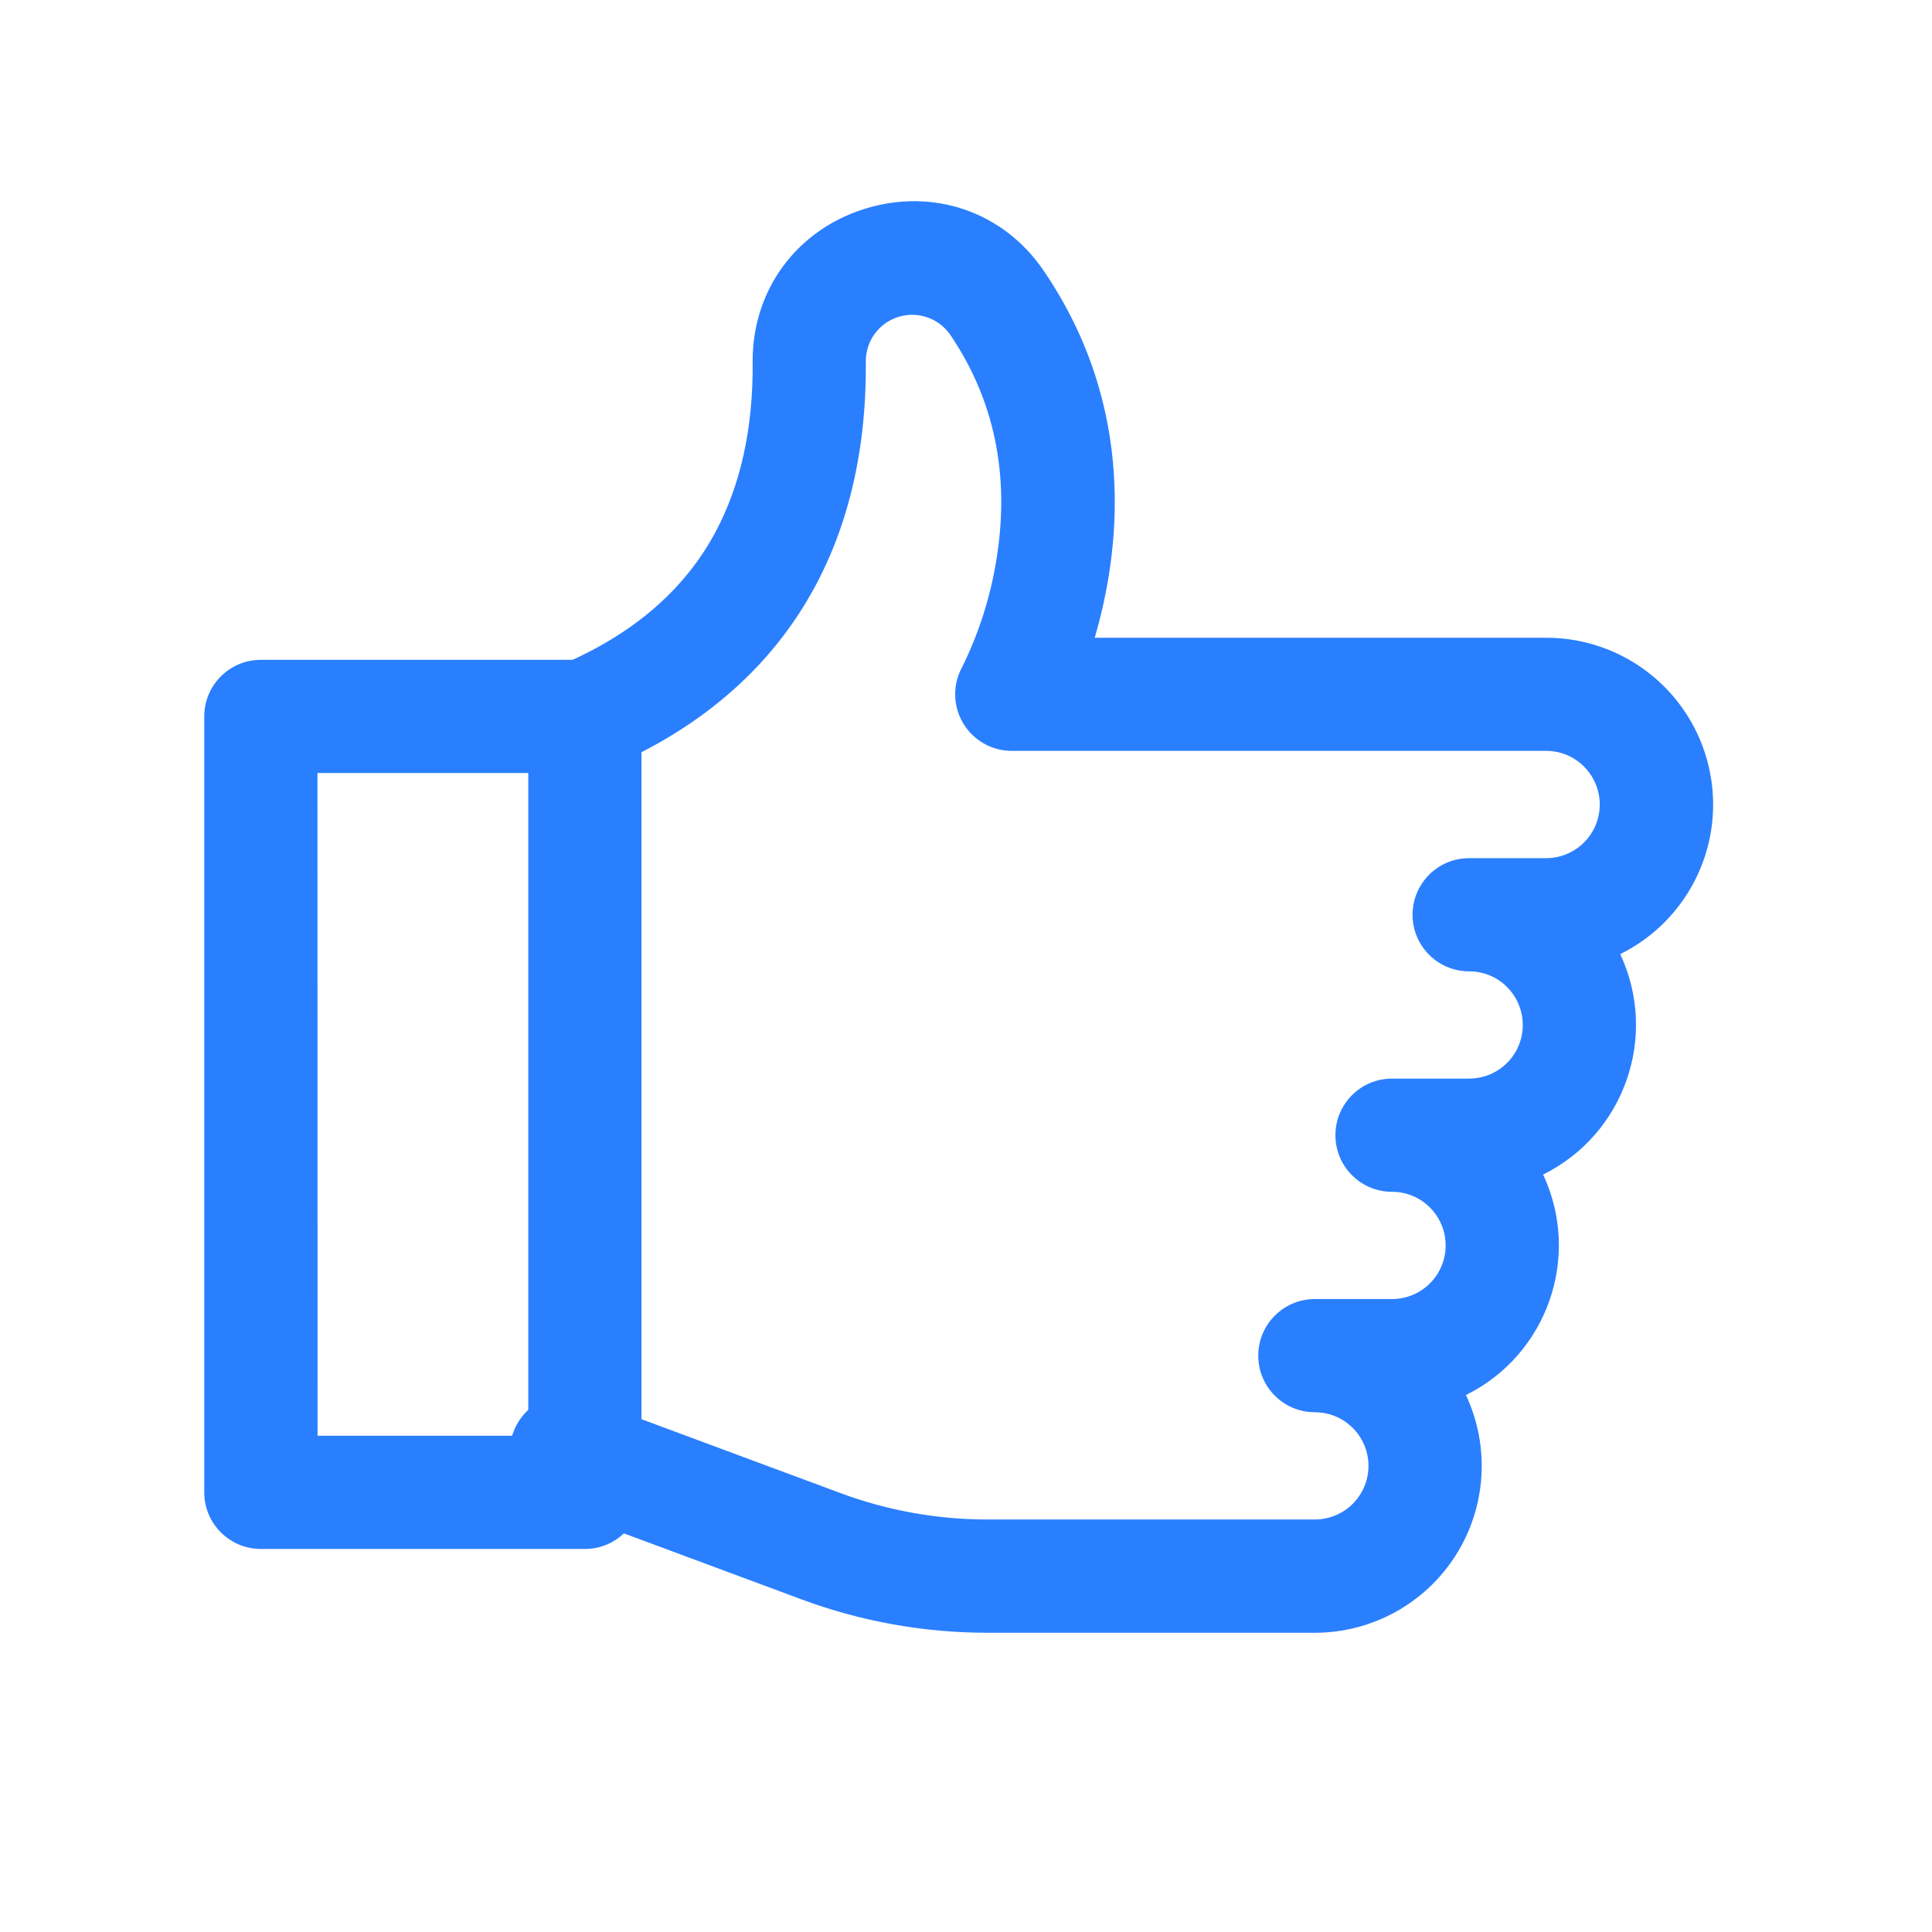
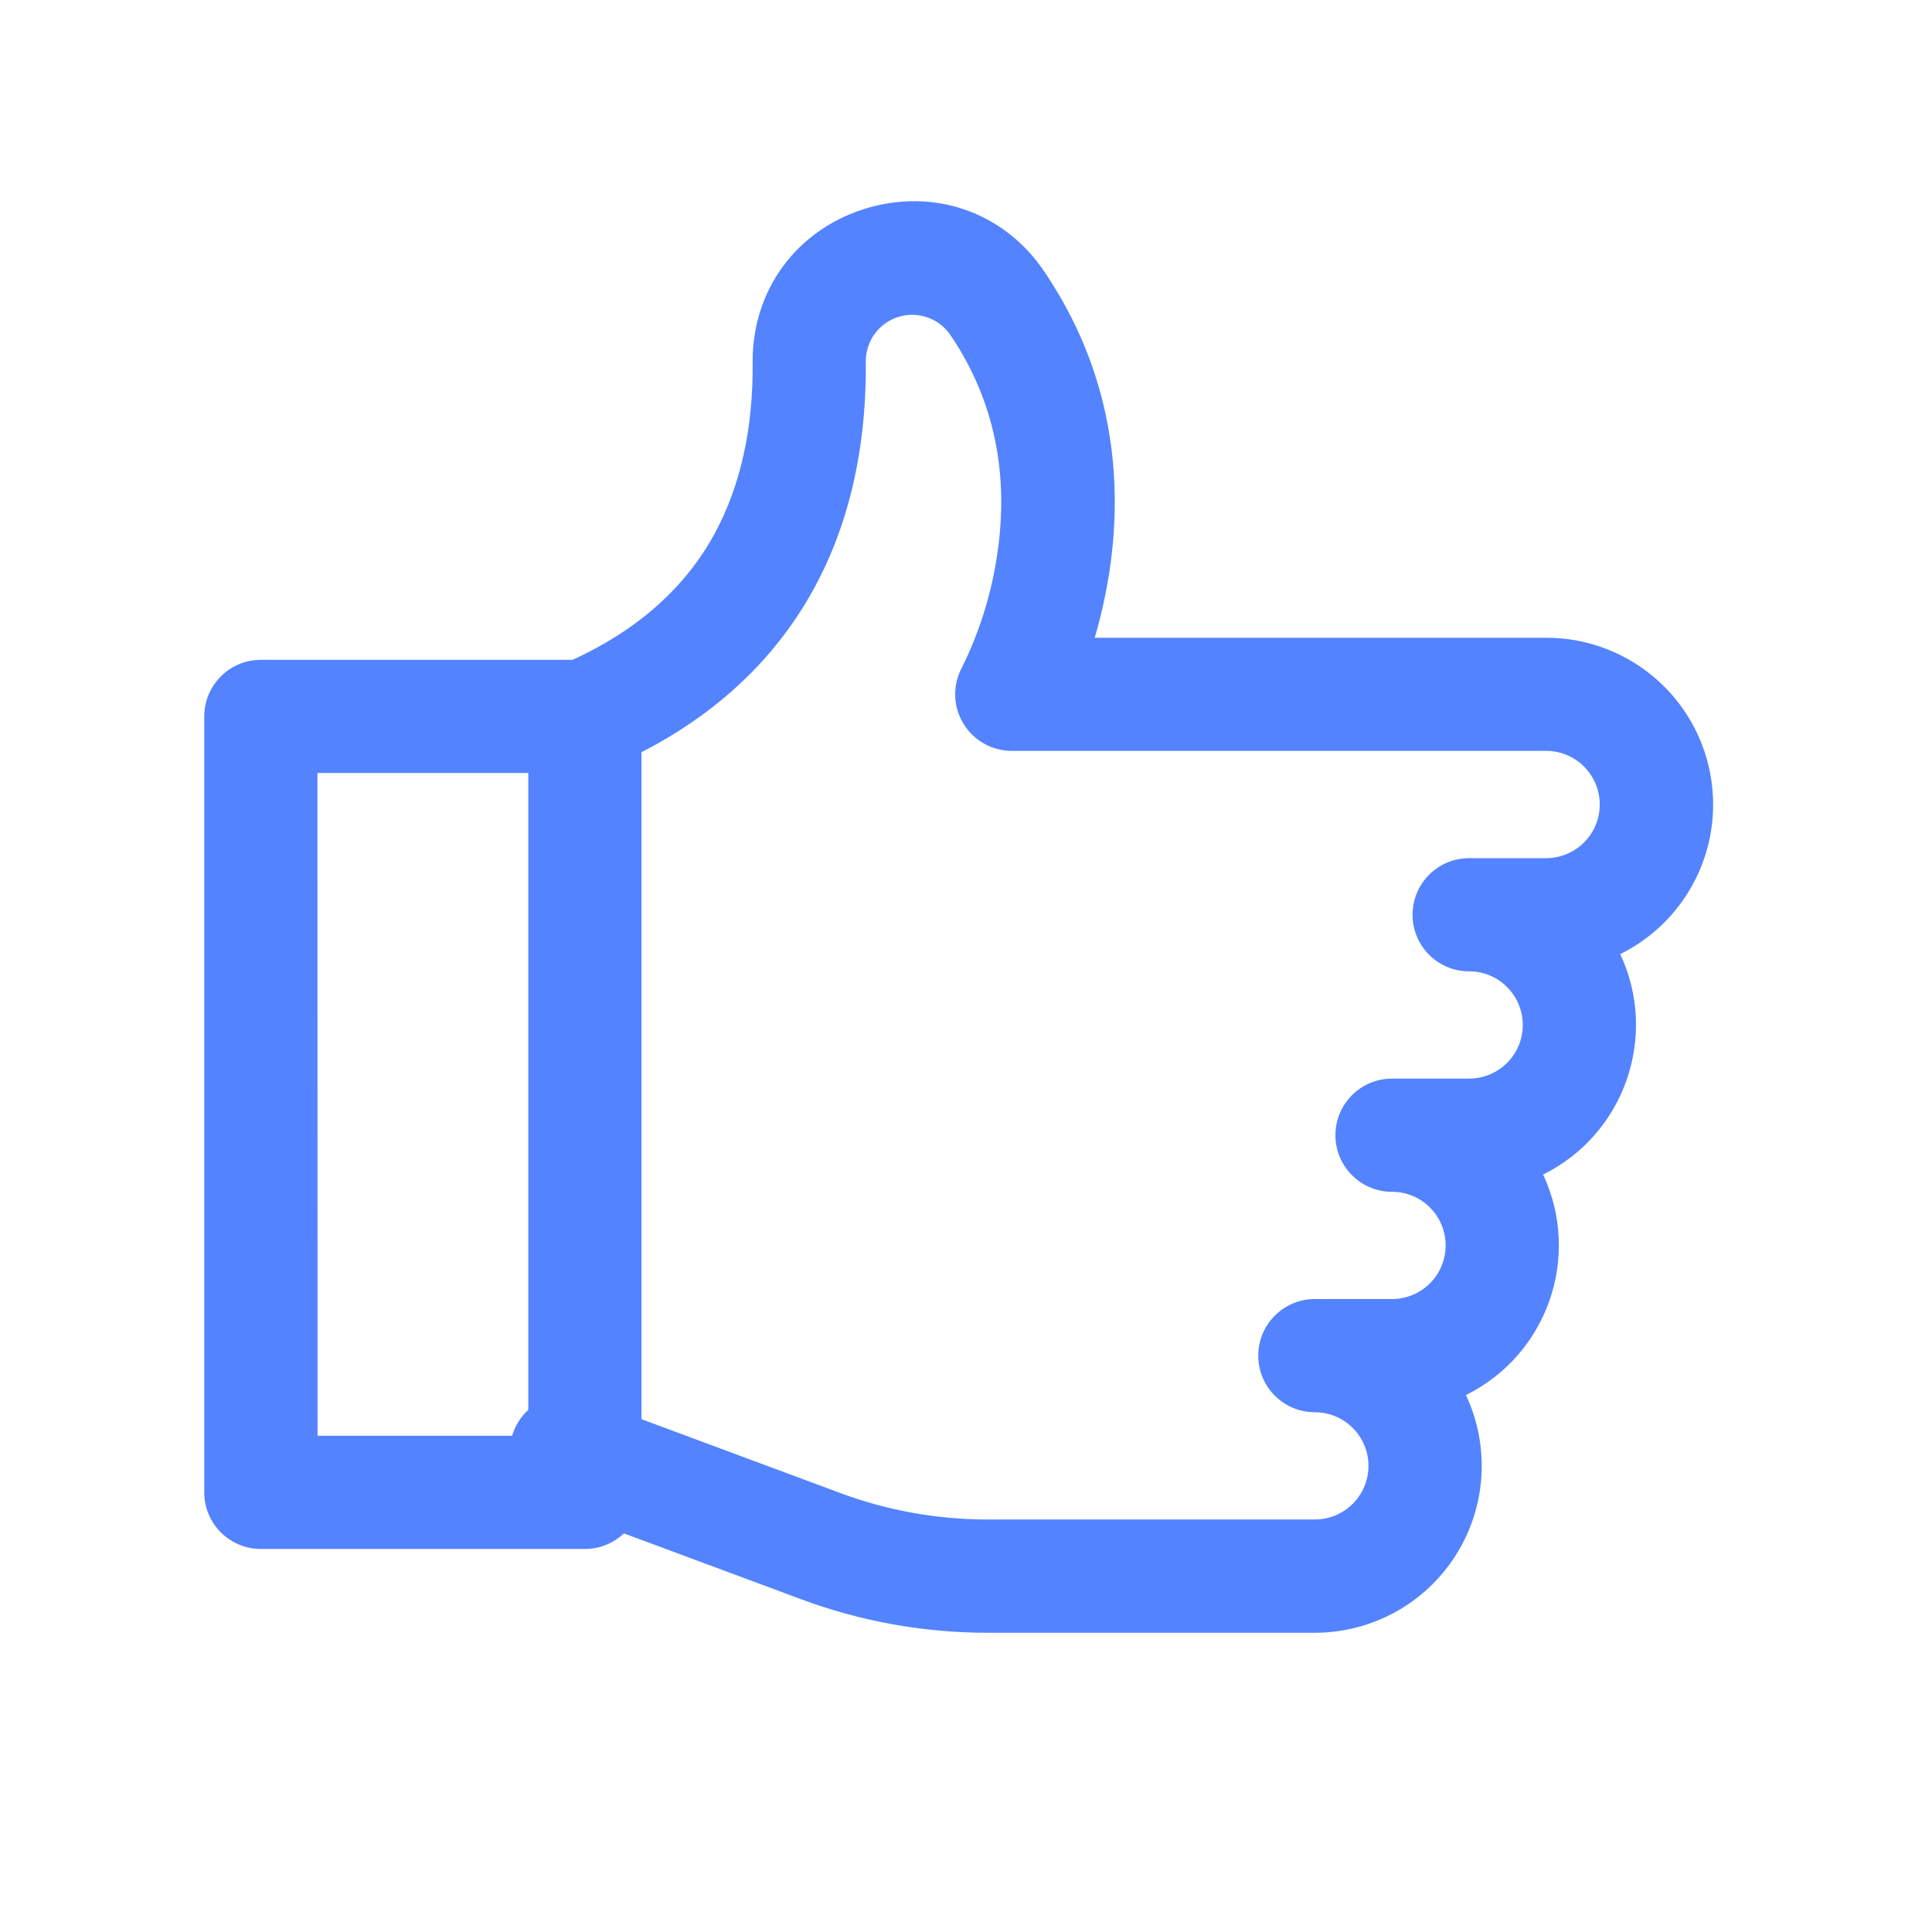
<svg xmlns="http://www.w3.org/2000/svg" viewBox="0 0 512 512" width="24" height="24">
  <g>
    <rect fill="none" id="canvas_background" height="402" width="582" y="-1" x="-1" />
  </g>
  <g id="like">
-     <path fill="#2a7fff" d="M348.45,432.7H261.8a141.5,141.5,0,0,1-49.52-8.9l-67.5-25.07a15,15,0,0,1,10.45-28.12l67.49,25.07a111.79,111.79,0,0,0,39.08,7h86.65a14.21,14.21,0,1,0,0-28.42,15,15,0,0,1,0-30H368.9a14.21,14.21,0,1,0,0-28.42,15,15,0,0,1,0-30h20.44a14.21,14.21,0,0,0,10.05-24.26,14.08,14.08,0,0,0-10.05-4.16,15,15,0,0,1,0-30h20.45a14.21,14.21,0,0,0,10-24.26,14.09,14.09,0,0,0-10-4.17H268.15A15,15,0,0,1,255,176.74a100.2,100.2,0,0,0,9.2-29.33c3.39-21.87-.79-41.64-12.42-58.76a12.28,12.28,0,0,0-22.33,7c.49,51.38-23.25,88.72-68.65,108a15,15,0,1,1-11.72-27.61c18.72-8,32.36-19.75,40.55-35.08,6.68-12.51,10-27.65,9.83-45C199.31,77,211,61,229.18,55.34s36.81.78,47.45,16.46c24.71,36.36,20.25,74.1,13.48,97.21H409.79a44.21,44.21,0,0,1,19.59,83.84,44.27,44.27,0,0,1-20.44,58.42,44.27,44.27,0,0,1-20.45,58.43,44.23,44.23,0,0,1-40,63Z" />
-     <path fill="#2a7fff" d="M155,410.49H69.13a15,15,0,0,1-15-15V189.86a15,15,0,0,1,15-15H155a15,15,0,0,1,15,15V395.49A15,15,0,0,1,155,410.49Zm-70.84-30H140V204.86H84.13Z" />
+     <path fill="#5383ff" d="M348.45,432.7H261.8a141.5,141.5,0,0,1-49.52-8.9l-67.5-25.07a15,15,0,0,1,10.45-28.12l67.49,25.07a111.79,111.79,0,0,0,39.08,7h86.65a14.21,14.21,0,1,0,0-28.42,15,15,0,0,1,0-30H368.9a14.21,14.21,0,1,0,0-28.42,15,15,0,0,1,0-30h20.44a14.21,14.21,0,0,0,10.05-24.26,14.08,14.08,0,0,0-10.05-4.16,15,15,0,0,1,0-30h20.45a14.21,14.21,0,0,0,10-24.26,14.09,14.09,0,0,0-10-4.17H268.15A15,15,0,0,1,255,176.74a100.2,100.2,0,0,0,9.2-29.33c3.39-21.87-.79-41.64-12.42-58.76a12.28,12.28,0,0,0-22.33,7c.49,51.38-23.25,88.72-68.65,108a15,15,0,1,1-11.72-27.61c18.72-8,32.36-19.75,40.55-35.08,6.68-12.51,10-27.65,9.83-45C199.31,77,211,61,229.18,55.34s36.81.78,47.45,16.46c24.71,36.36,20.25,74.1,13.48,97.21H409.79a44.21,44.21,0,0,1,19.59,83.84,44.27,44.27,0,0,1-20.44,58.42,44.27,44.27,0,0,1-20.45,58.43,44.23,44.23,0,0,1-40,63Z" />
+     <path fill="#5383ff" d="M155,410.49H69.13a15,15,0,0,1-15-15V189.86a15,15,0,0,1,15-15H155a15,15,0,0,1,15,15V395.49A15,15,0,0,1,155,410.49Zm-70.84-30H140V204.86H84.13Z" />
  </g>
</svg>
